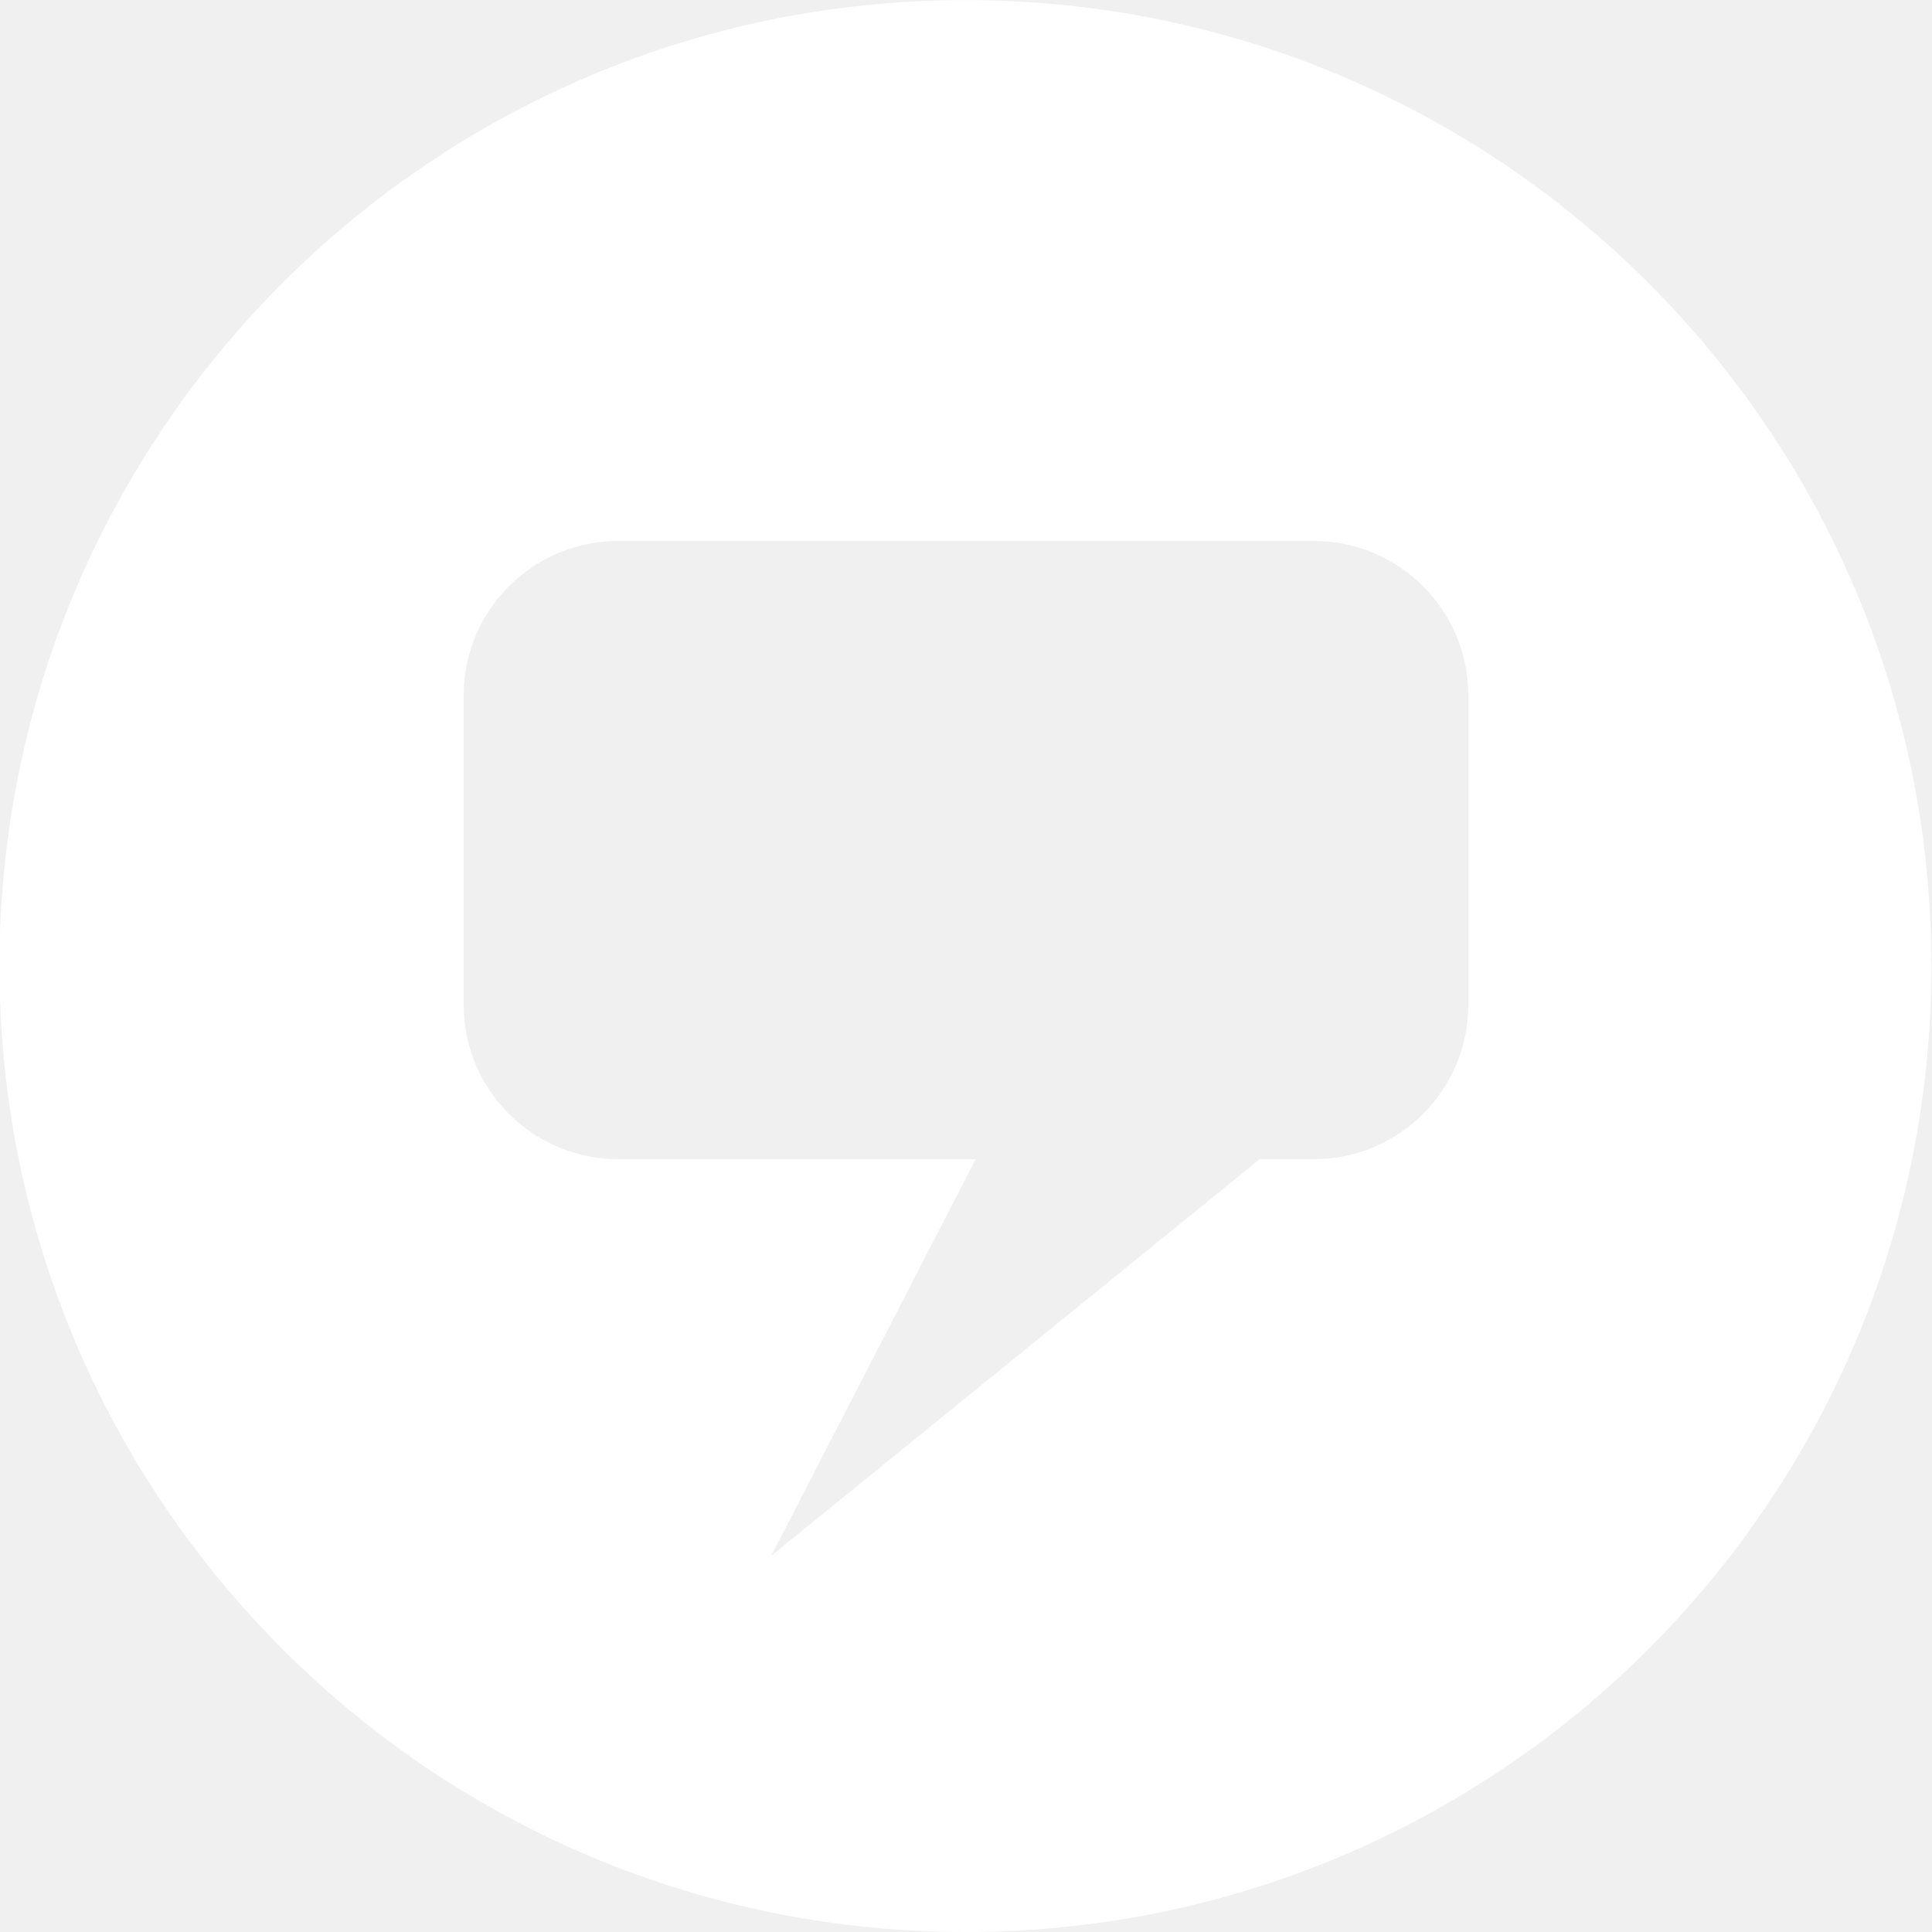
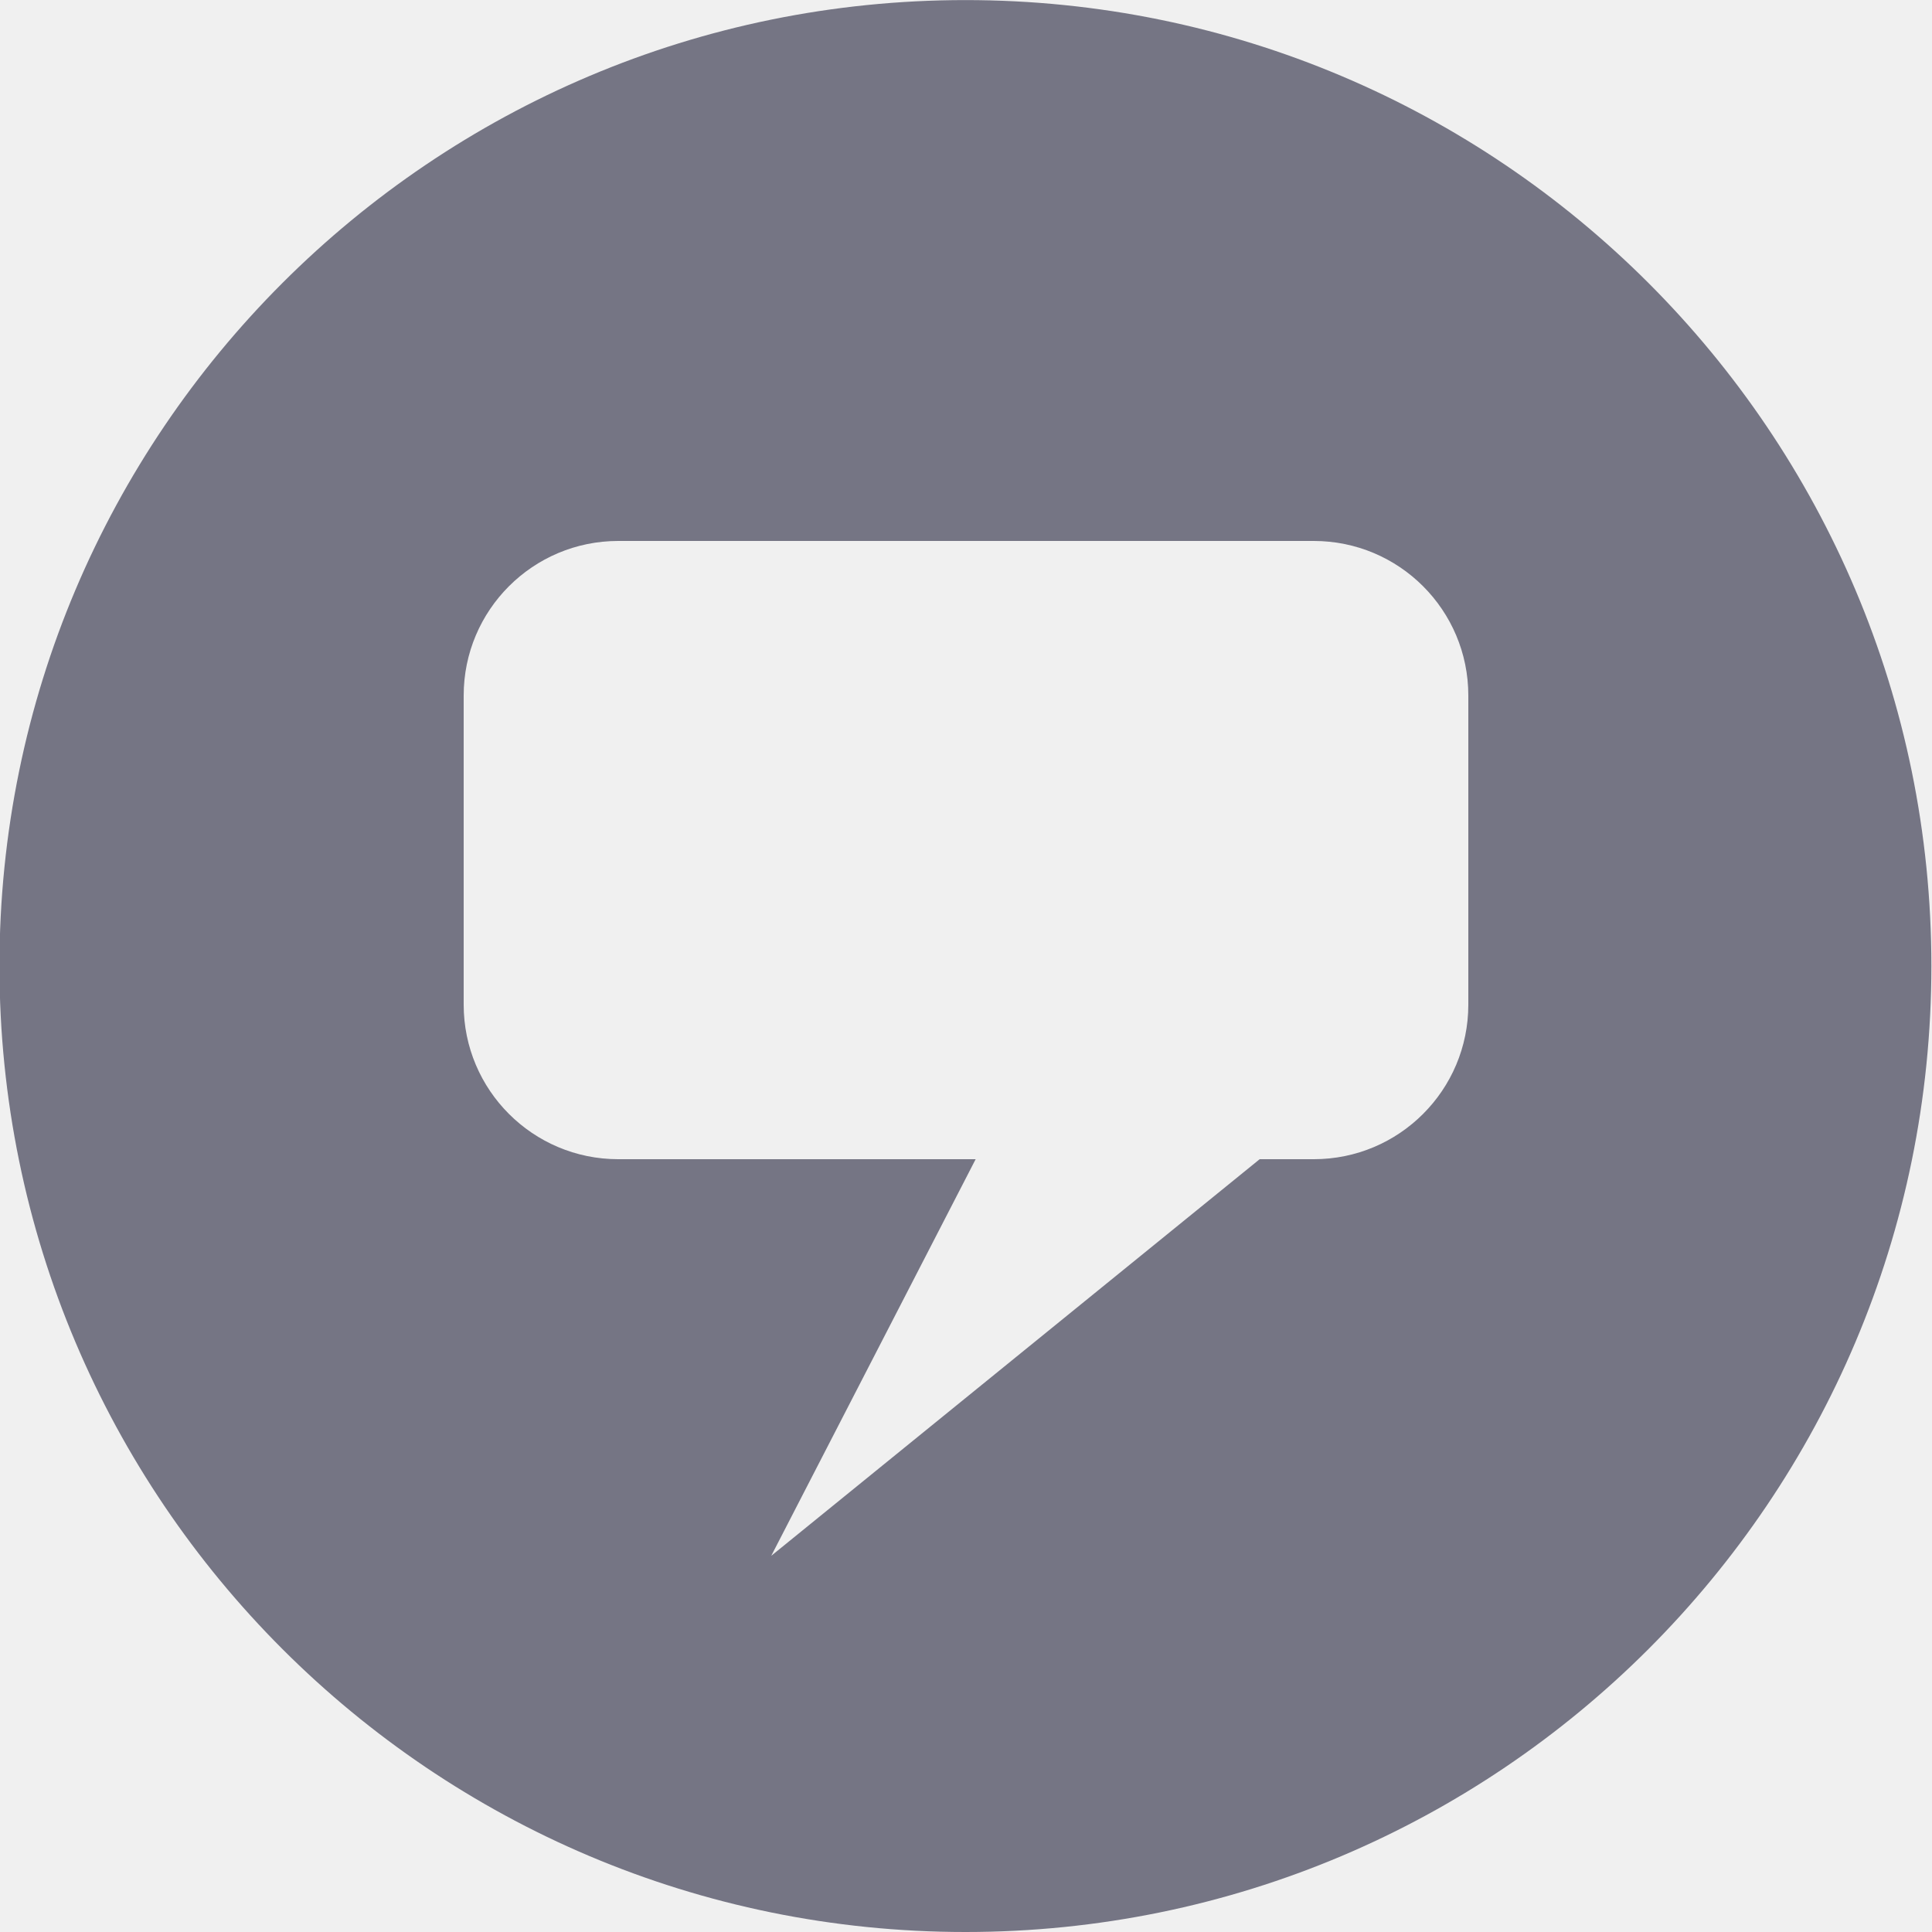
<svg xmlns="http://www.w3.org/2000/svg" id="Icons.fw-change-notification-number" viewBox="0 0 25 25" style="background-color:#ffffff00" version="1.1" xml:space="preserve" x="0px" y="0px" width="25px" height="25px">
  <g id="change-notification-number">
-     <path id="base44" d="M 8 7 L 17 7 C 18.105 7 19 7.895 19 9 L 19 13 C 19 14.105 18.105 15 17 15 L 16.3 15 L 9.98 20.132 L 12.625 15 L 8 15 C 6.896 15 6 14.105 6 13 L 6 9 C 6 7.895 6.896 7 8 7 ZM 12.493 0.001 C 5.591 0.001 -0.007 5.597 -0.007 12.5 C -0.007 19.404 5.591 25 12.493 25 C 19.396 25 24.992 19.404 24.992 12.5 C 24.992 5.597 19.396 0.001 12.493 0.001 Z" fill="#ffffff" />
+     <path id="base44" d="M 8 7 L 17 7 C 18.105 7 19 7.895 19 9 L 19 13 C 19 14.105 18.105 15 17 15 L 16.3 15 L 9.98 20.132 L 12.625 15 L 8 15 C 6.896 15 6 14.105 6 13 L 6 9 C 6 7.895 6.896 7 8 7 ZM 12.493 0.001 C 5.591 0.001 -0.007 5.597 -0.007 12.5 C -0.007 19.404 5.591 25 12.493 25 C 19.396 25 24.992 19.404 24.992 12.5 C 24.992 5.597 19.396 0.001 12.493 0.001 Z" fill="#757584" />
  </g>
</svg>
